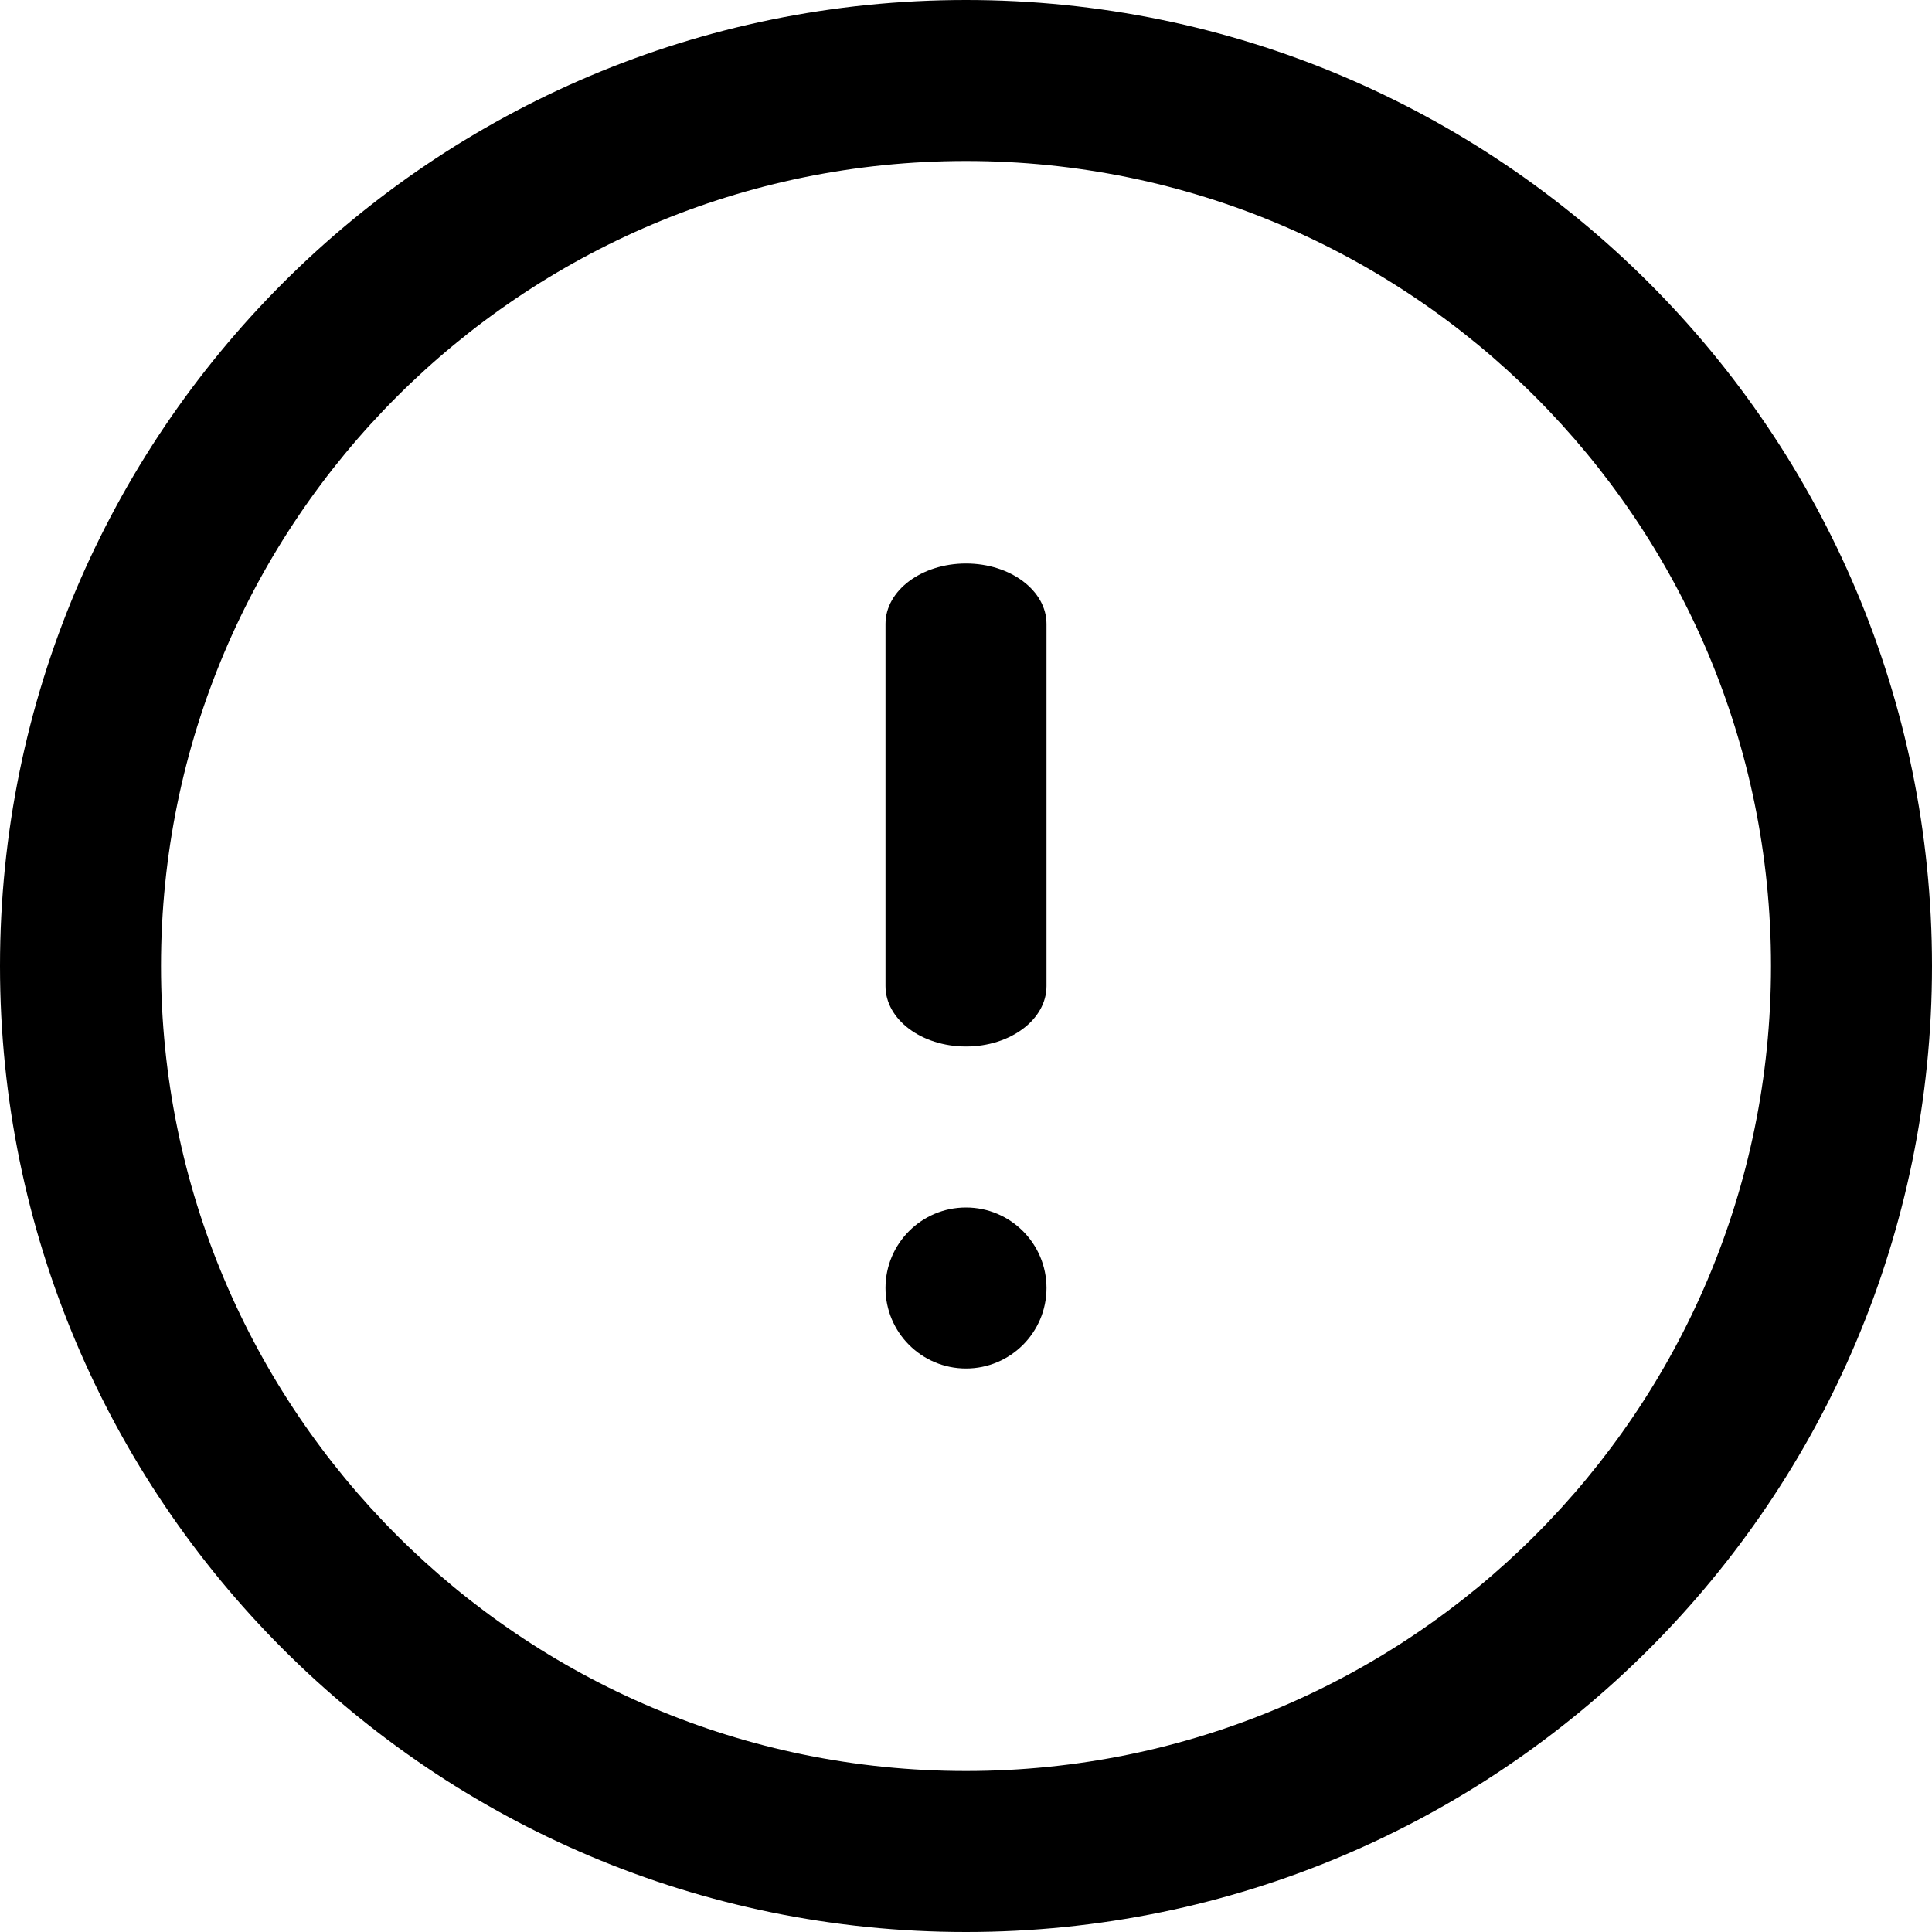
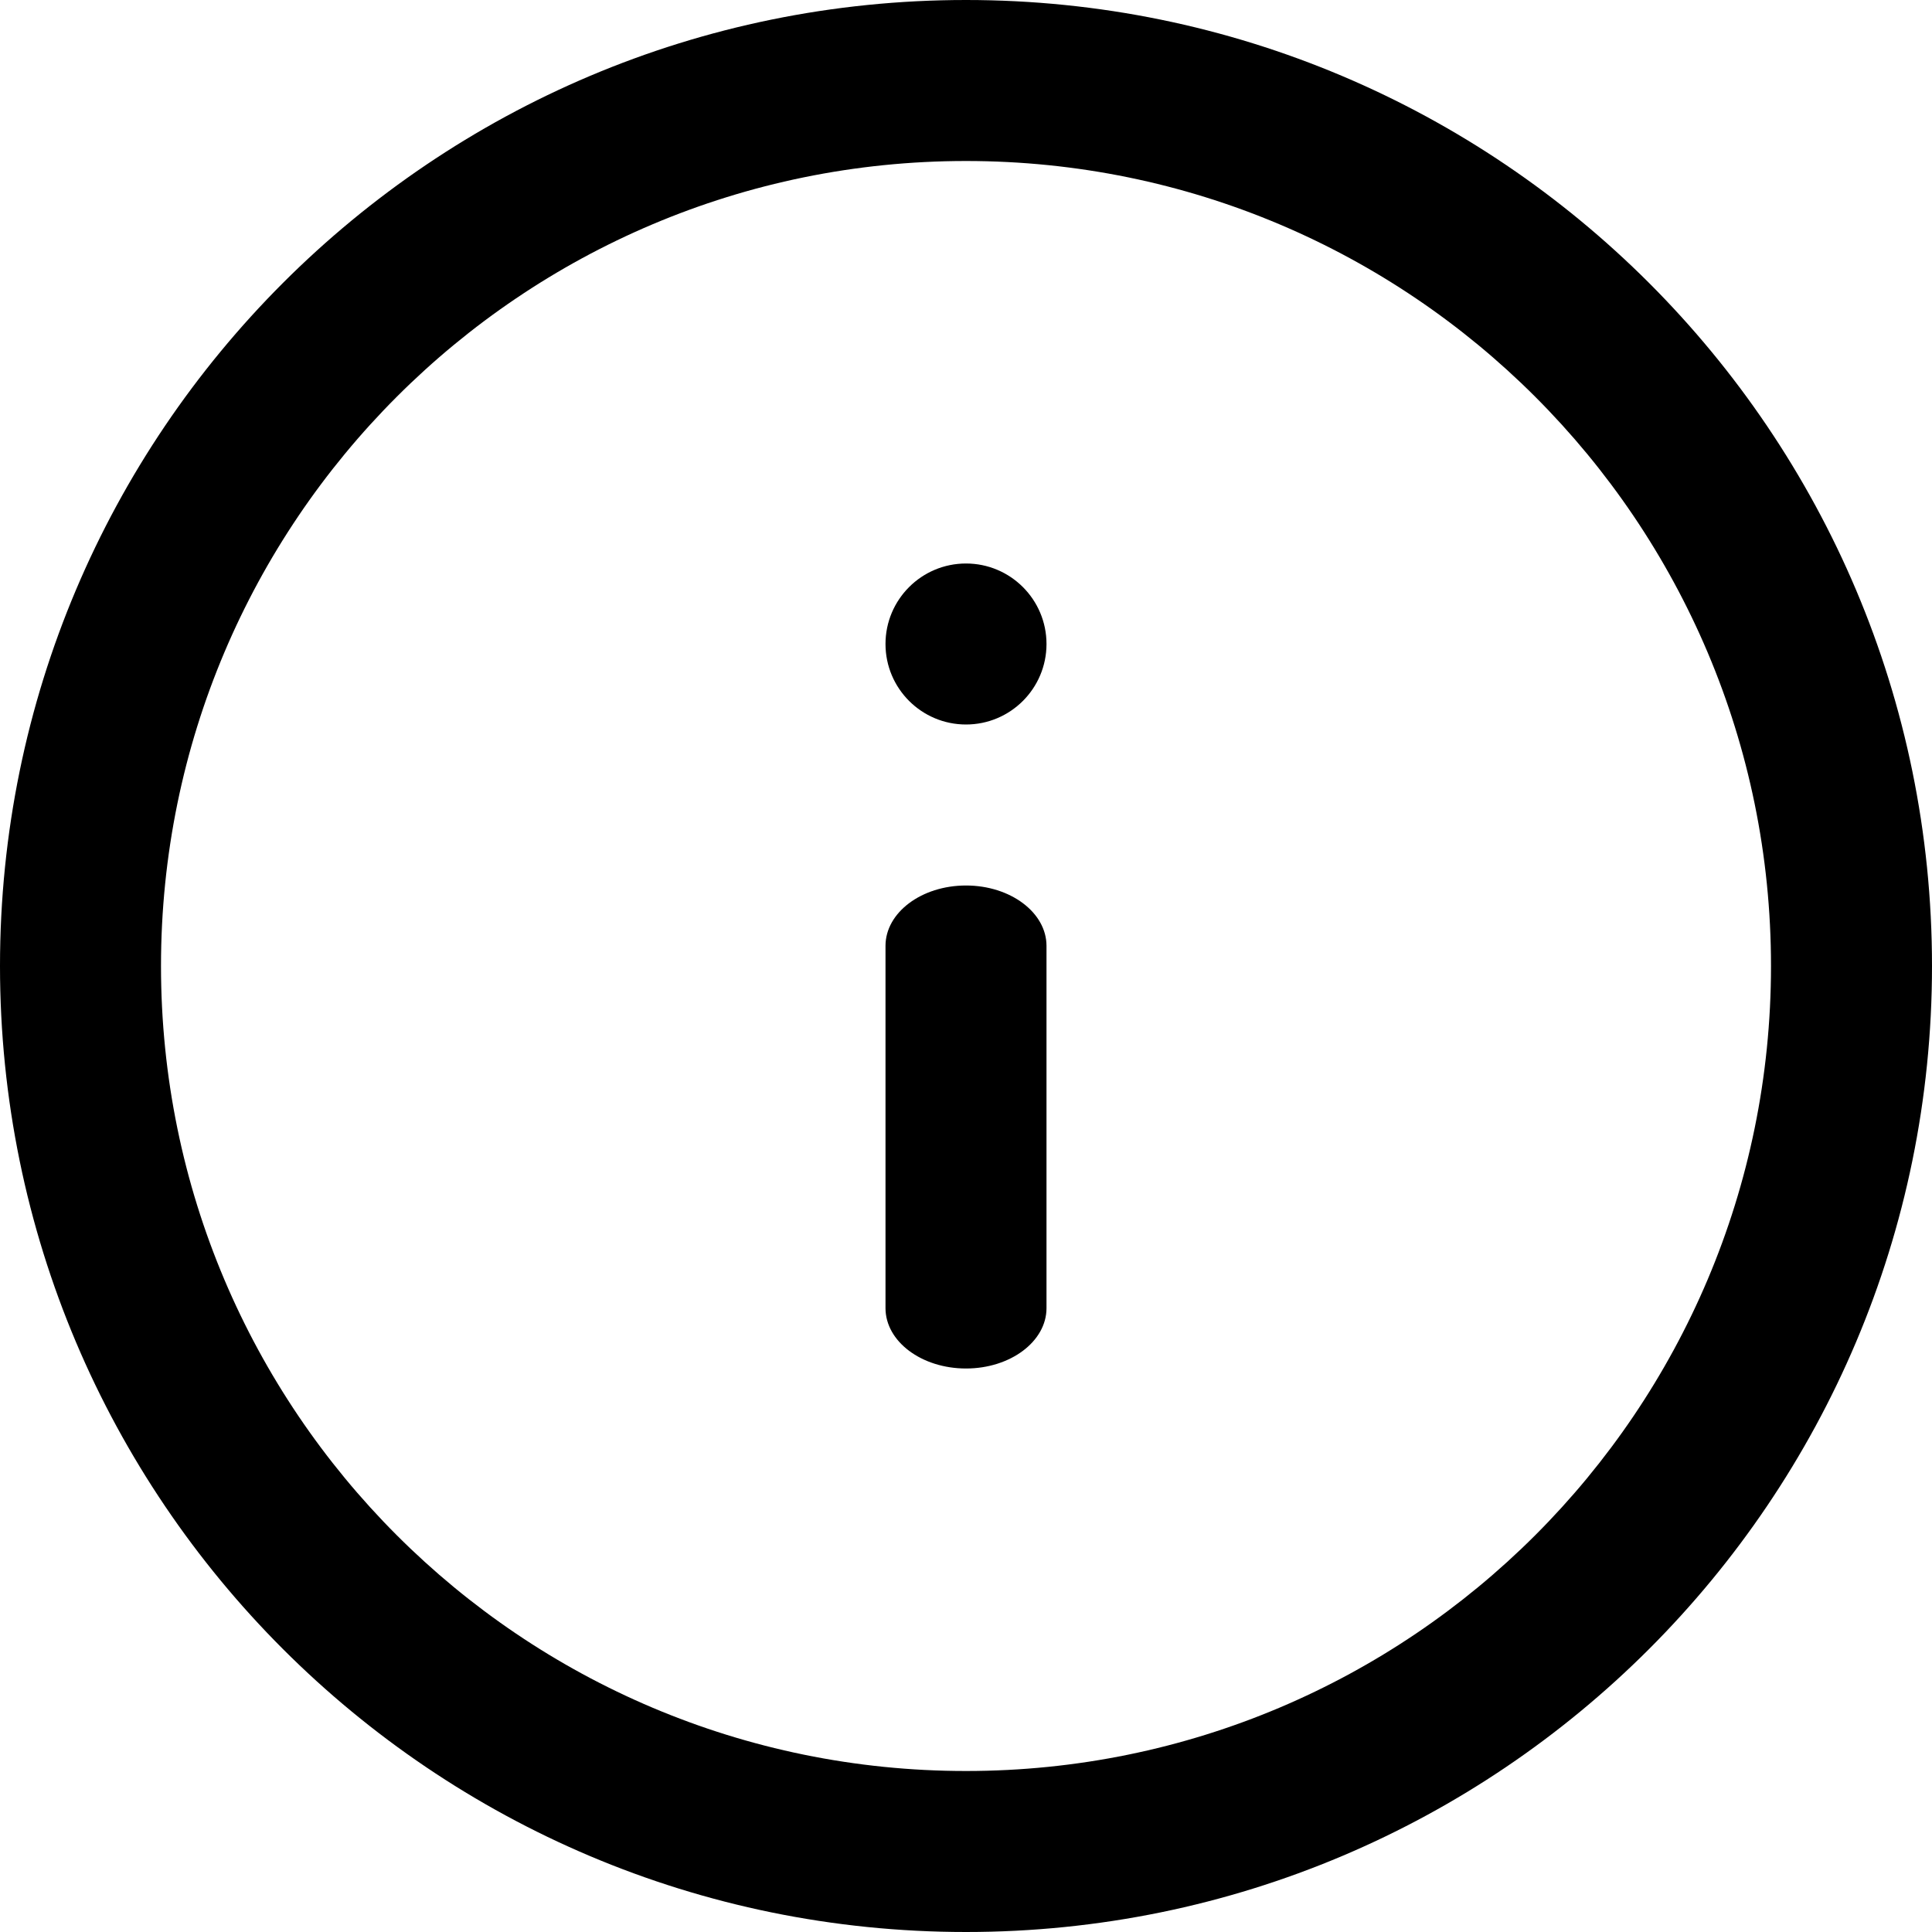
<svg xmlns="http://www.w3.org/2000/svg" width="24px" height="24px" viewBox="0 0 24 24" version="1.1">
-   <path d="M12,24 C5.373,24 0,18.627 0,12 C0,5.373 5.373,0 12,0 C18.627,0 24,5.373 24,12 C24,18.627 18.627,24 12,24 Z M12,22 C17.523,22 22,17.523 22,12 C22,6.477 17.523,2 12,2 C6.477,2 2,6.477 2,12 C2,17.523 6.477,22 12,22 Z M11,12.25 L11,7.75 C11,7.336 11.448,7 12,7 C12.552,7 13,7.336 13,7.75 L13,12.25 C13,12.664 12.552,13 12,13 C11.448,13 11,12.664 11,12.25 Z M11,16 C11,15.448 11.448,15 12,15 C12.552,15 13,15.448 13,16 C13,16.552 12.552,17 12,17 C11.448,17 11,16.552 11,16 Z" fill="currentColor" />
+   <path d="M12,0 C18.627,0 24,5.373 24,12 C24,18.627 18.627,24 12,24 C5.373,24 0,18.627 0,12 C3.55271368e-15,5.373 5.373,-3.55271368e-15 12,0 Z M12,2 C6.477,2 2,6.477 2,12 C2,17.523 6.477,22 12,22 C17.523,22 22,17.523 22,12 C22,6.477 17.523,2 12,2 Z M13,11.75 L13,16.25 C13,16.664 12.552,17 12,17 C11.448,17 11,16.664 11,16.25 L11,11.75 C11,11.336 11.448,11 12,11 C12.552,11 13,11.336 13,11.75 Z M13,8 C13,8.552 12.552,9 12,9 C11.448,9 11,8.552 11,8 C11,7.448 11.448,7 12,7 C12.552,7 13,7.448 13,8 Z" fill="currentColor">
+ 	</path>
</svg>
